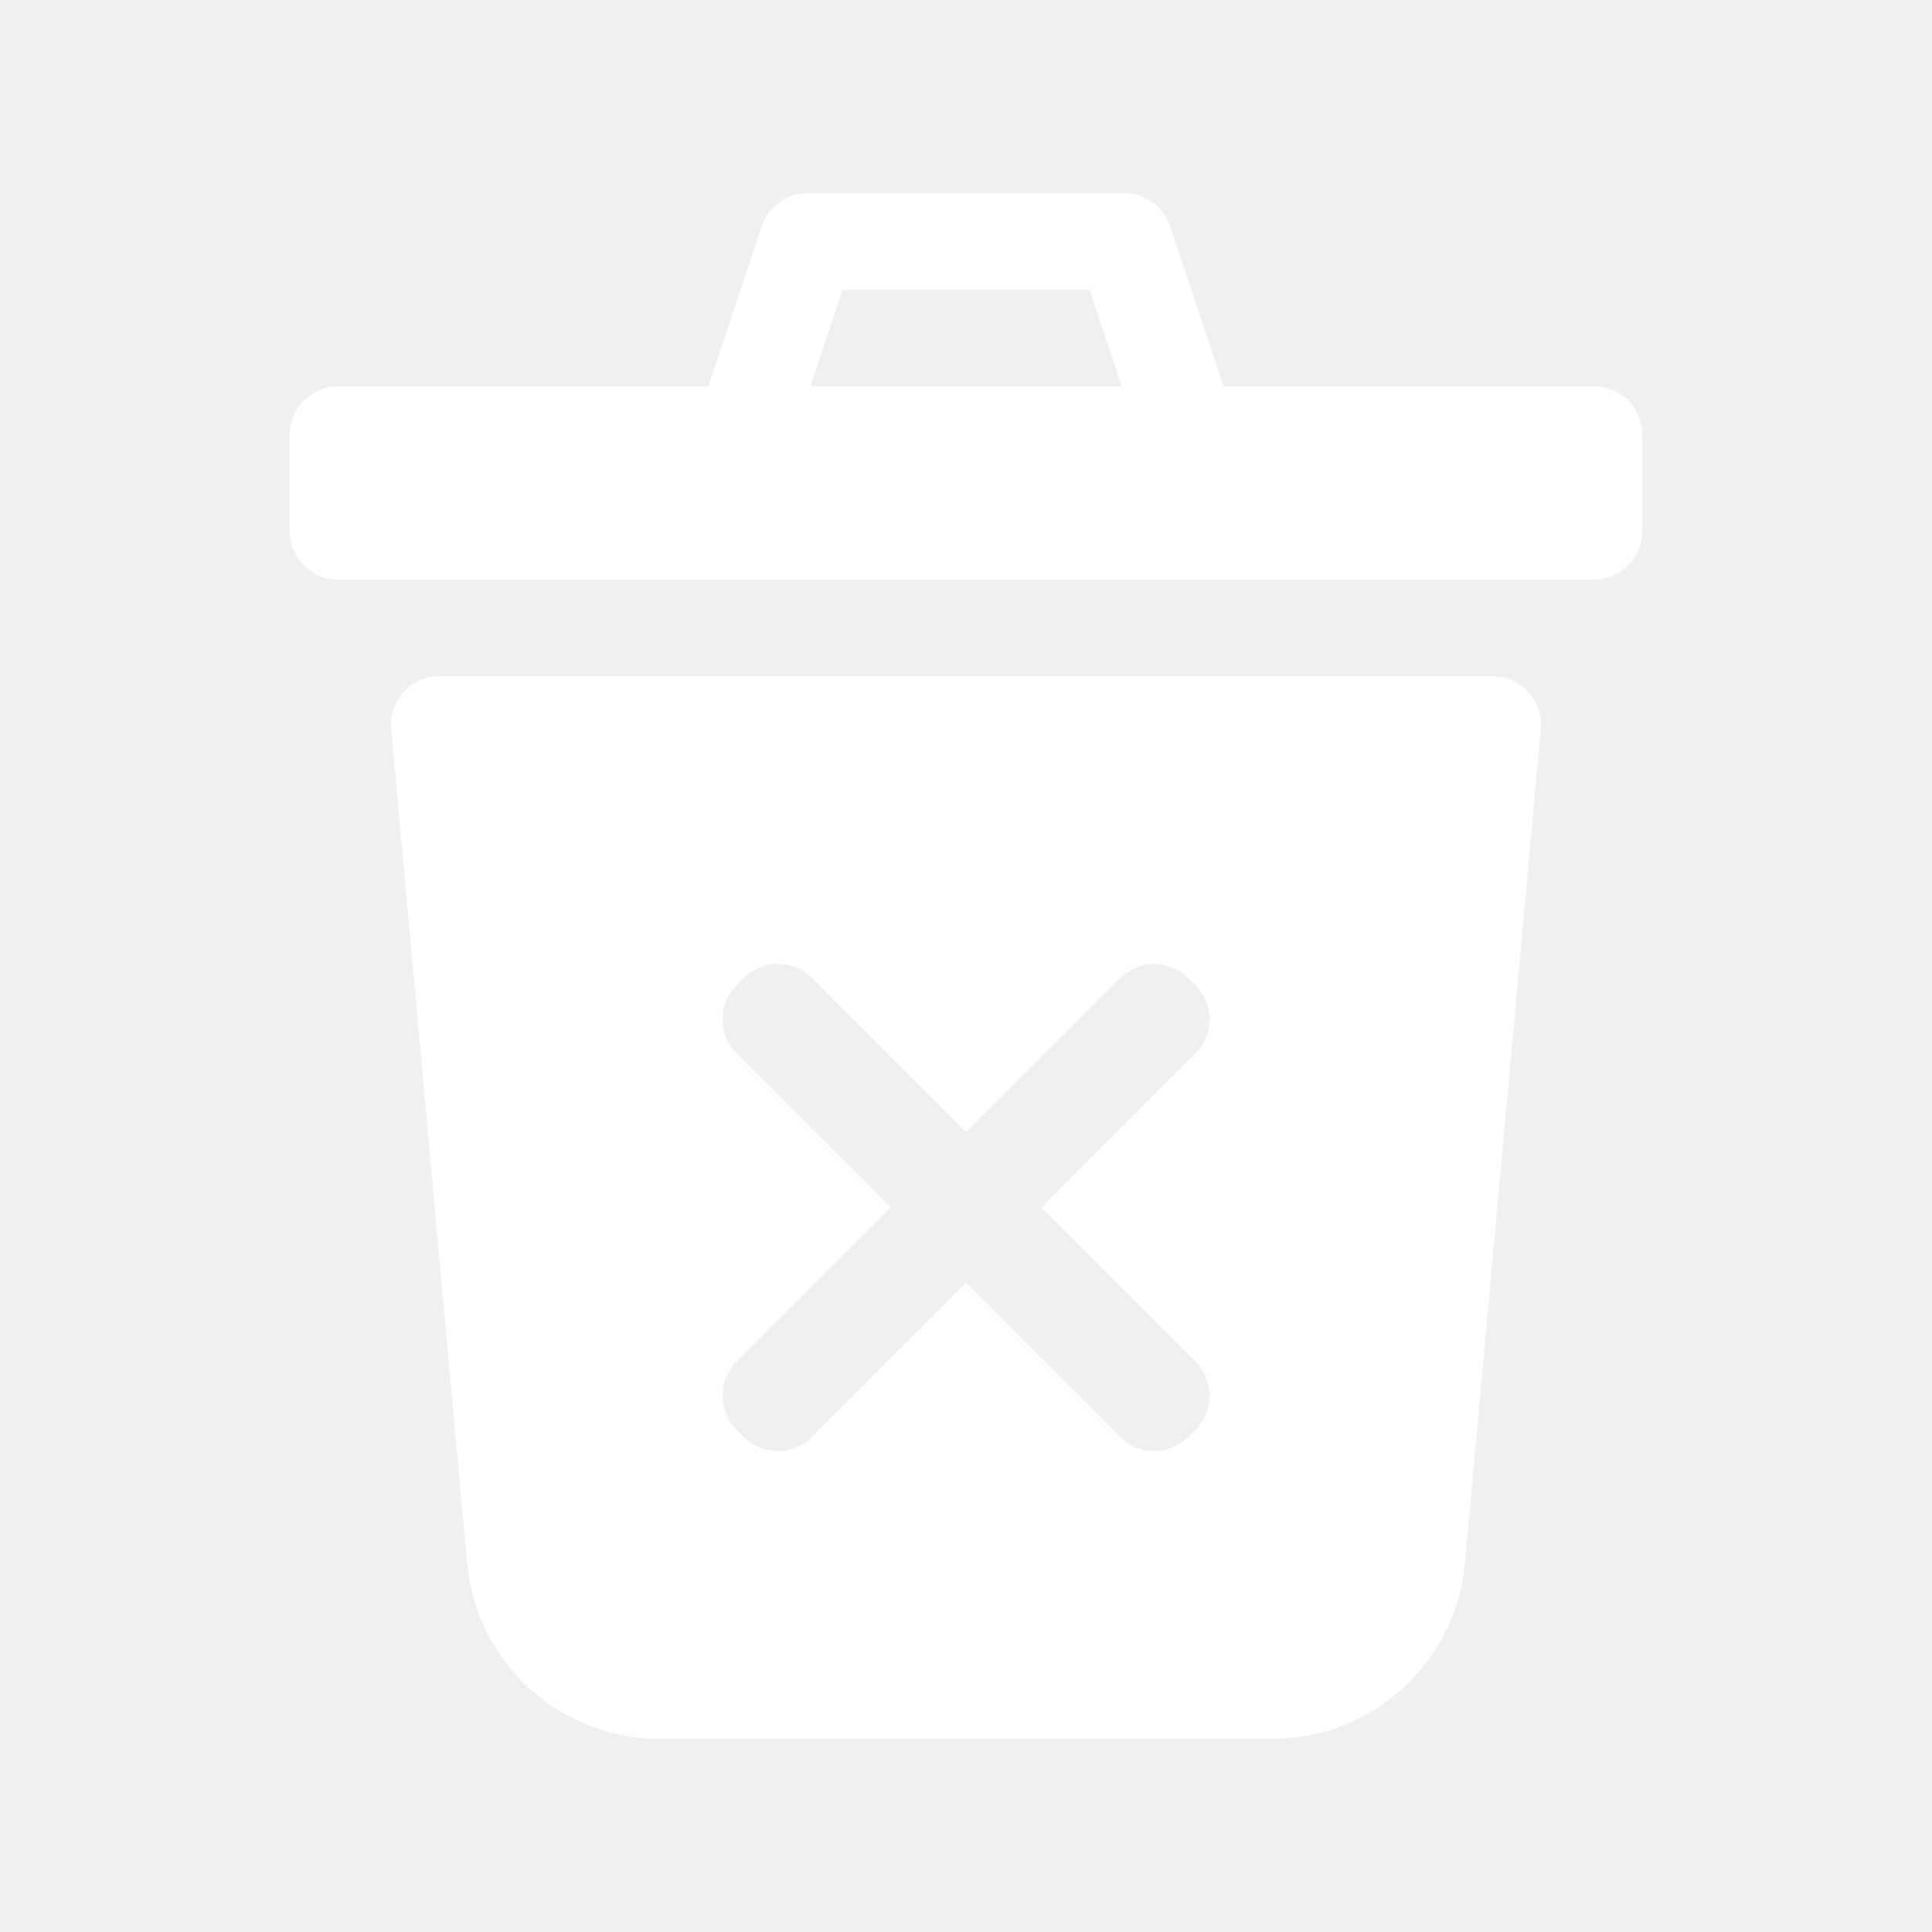
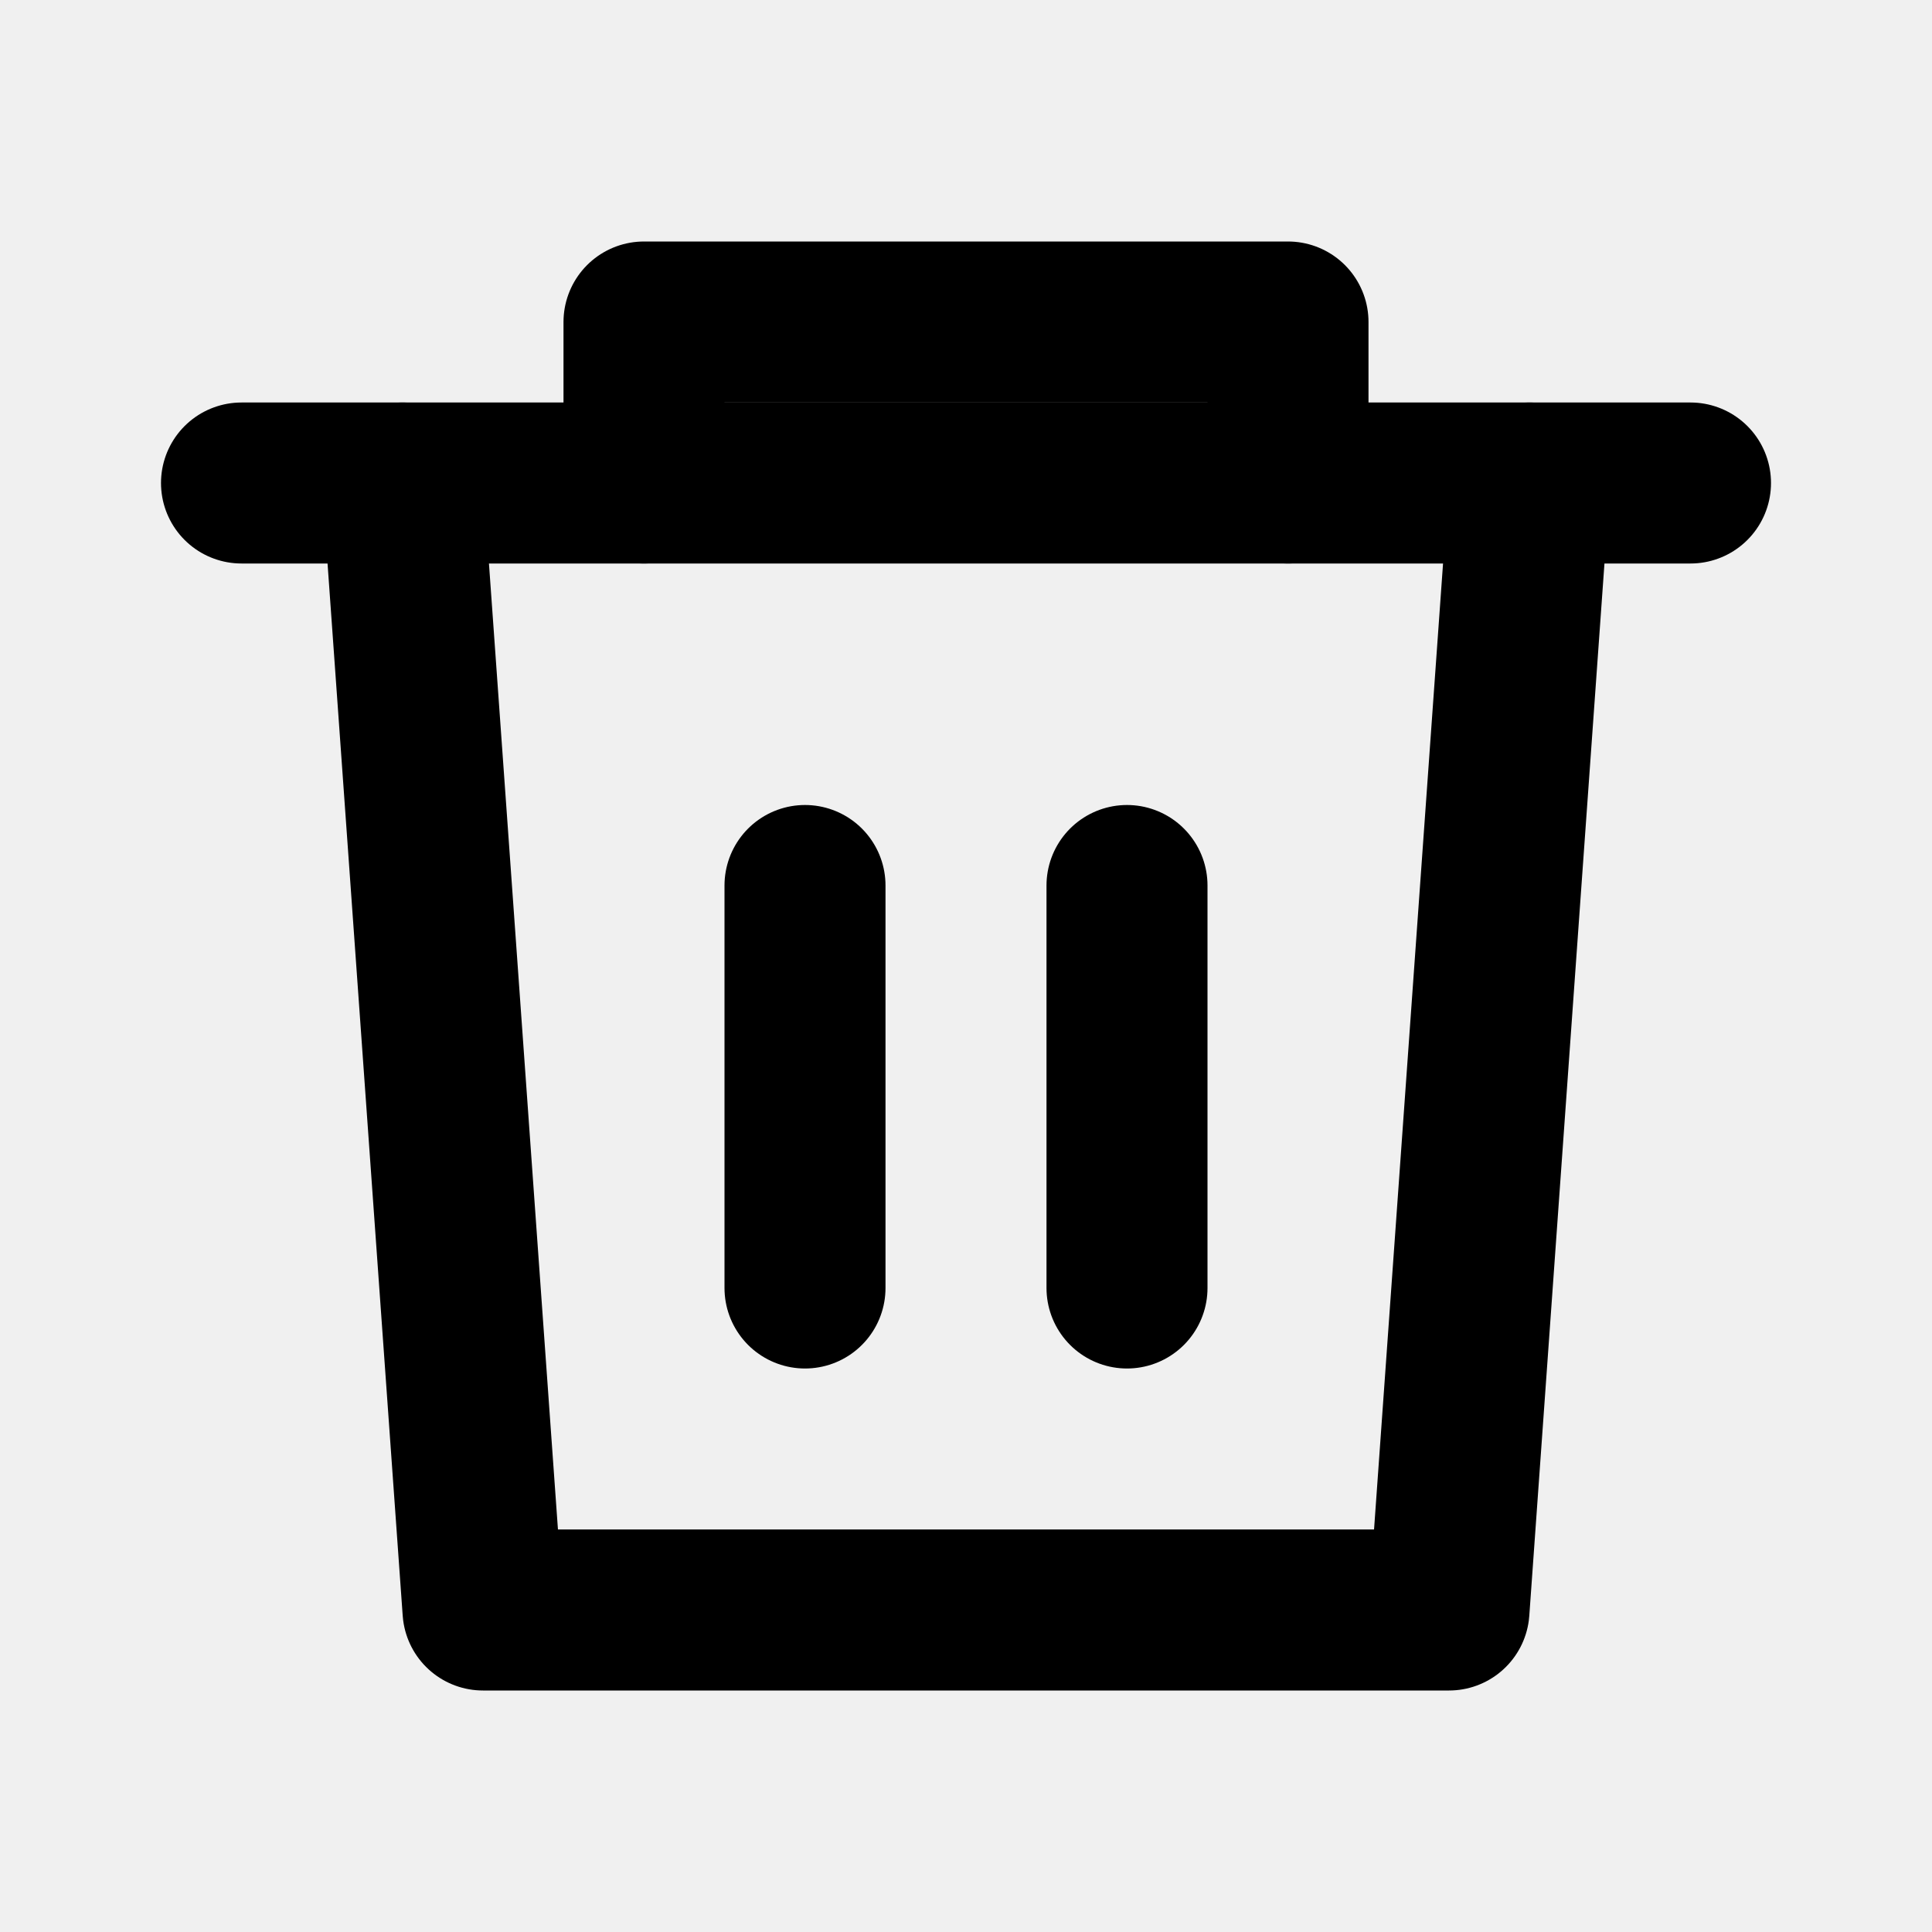
- <svg xmlns="http://www.w3.org/2000/svg" xmlns:xlink="http://www.w3.org/1999/xlink" width="20" height="20">
-   <defs>
-     <path d="M4.548 7h10.904a.5.5 0 0 1 .498.545l-.785 8.635A2 2 0 0 1 13.174 18H6.827a2 2 0 0 1-1.992-1.82L4.05 7.546A.5.5 0 0 1 4.548 7zm2.785-3 .553-1.658A.5.5 0 0 1 8.36 2h3.28a.5.5 0 0 1 .474.342L12.667 4H16.5a.5.5 0 0 1 .5.5v1a.5.5 0 0 1-.5.5h-13a.5.5 0 0 1-.5-.5v-1a.5.5 0 0 1 .5-.5h3.833zm1.054 0h3.226l-.334-1H8.721l-.334 1zM10 11.72l1.595-1.595a.5.5 0 0 1 .707 0l.073.073a.5.5 0 0 1 0 .707L10.78 12.5l1.595 1.595a.5.5 0 0 1 0 .707l-.073.073a.5.5 0 0 1-.707 0L10 13.28l-1.595 1.595a.5.5 0 0 1-.707 0l-.073-.073a.5.5 0 0 1 0-.707L9.22 12.5l-1.595-1.595a.5.5 0 0 1 0-.707l.073-.073a.5.5 0 0 1 .707 0L10 11.72z" id="a" />
-   </defs>
-   <g fill="none" fill-rule="evenodd">
-     <mask id="b" fill="#fff">
-       <use xlink:href="#a" />
-     </mask>
-     <g mask="url(#b)" fill="#FFF">
-       <path d="M0 0h20v20H0z" />
-     </g>
-   </g>
+ <svg xmlns="http://www.w3.org/2000/svg" viewBox="0 0 24 24" fill="none" stroke="#000" stroke-width="2" stroke-linecap="round" stroke-linejoin="round">
+   <path d="M3 6h18" />
+   <path d="M8 6V4h8v2" />
+   <path d="m19 6-1 14H6L5 6" />
+   <path d="M10 11v5" />
+   <path d="M14 11v5" />
</svg>
